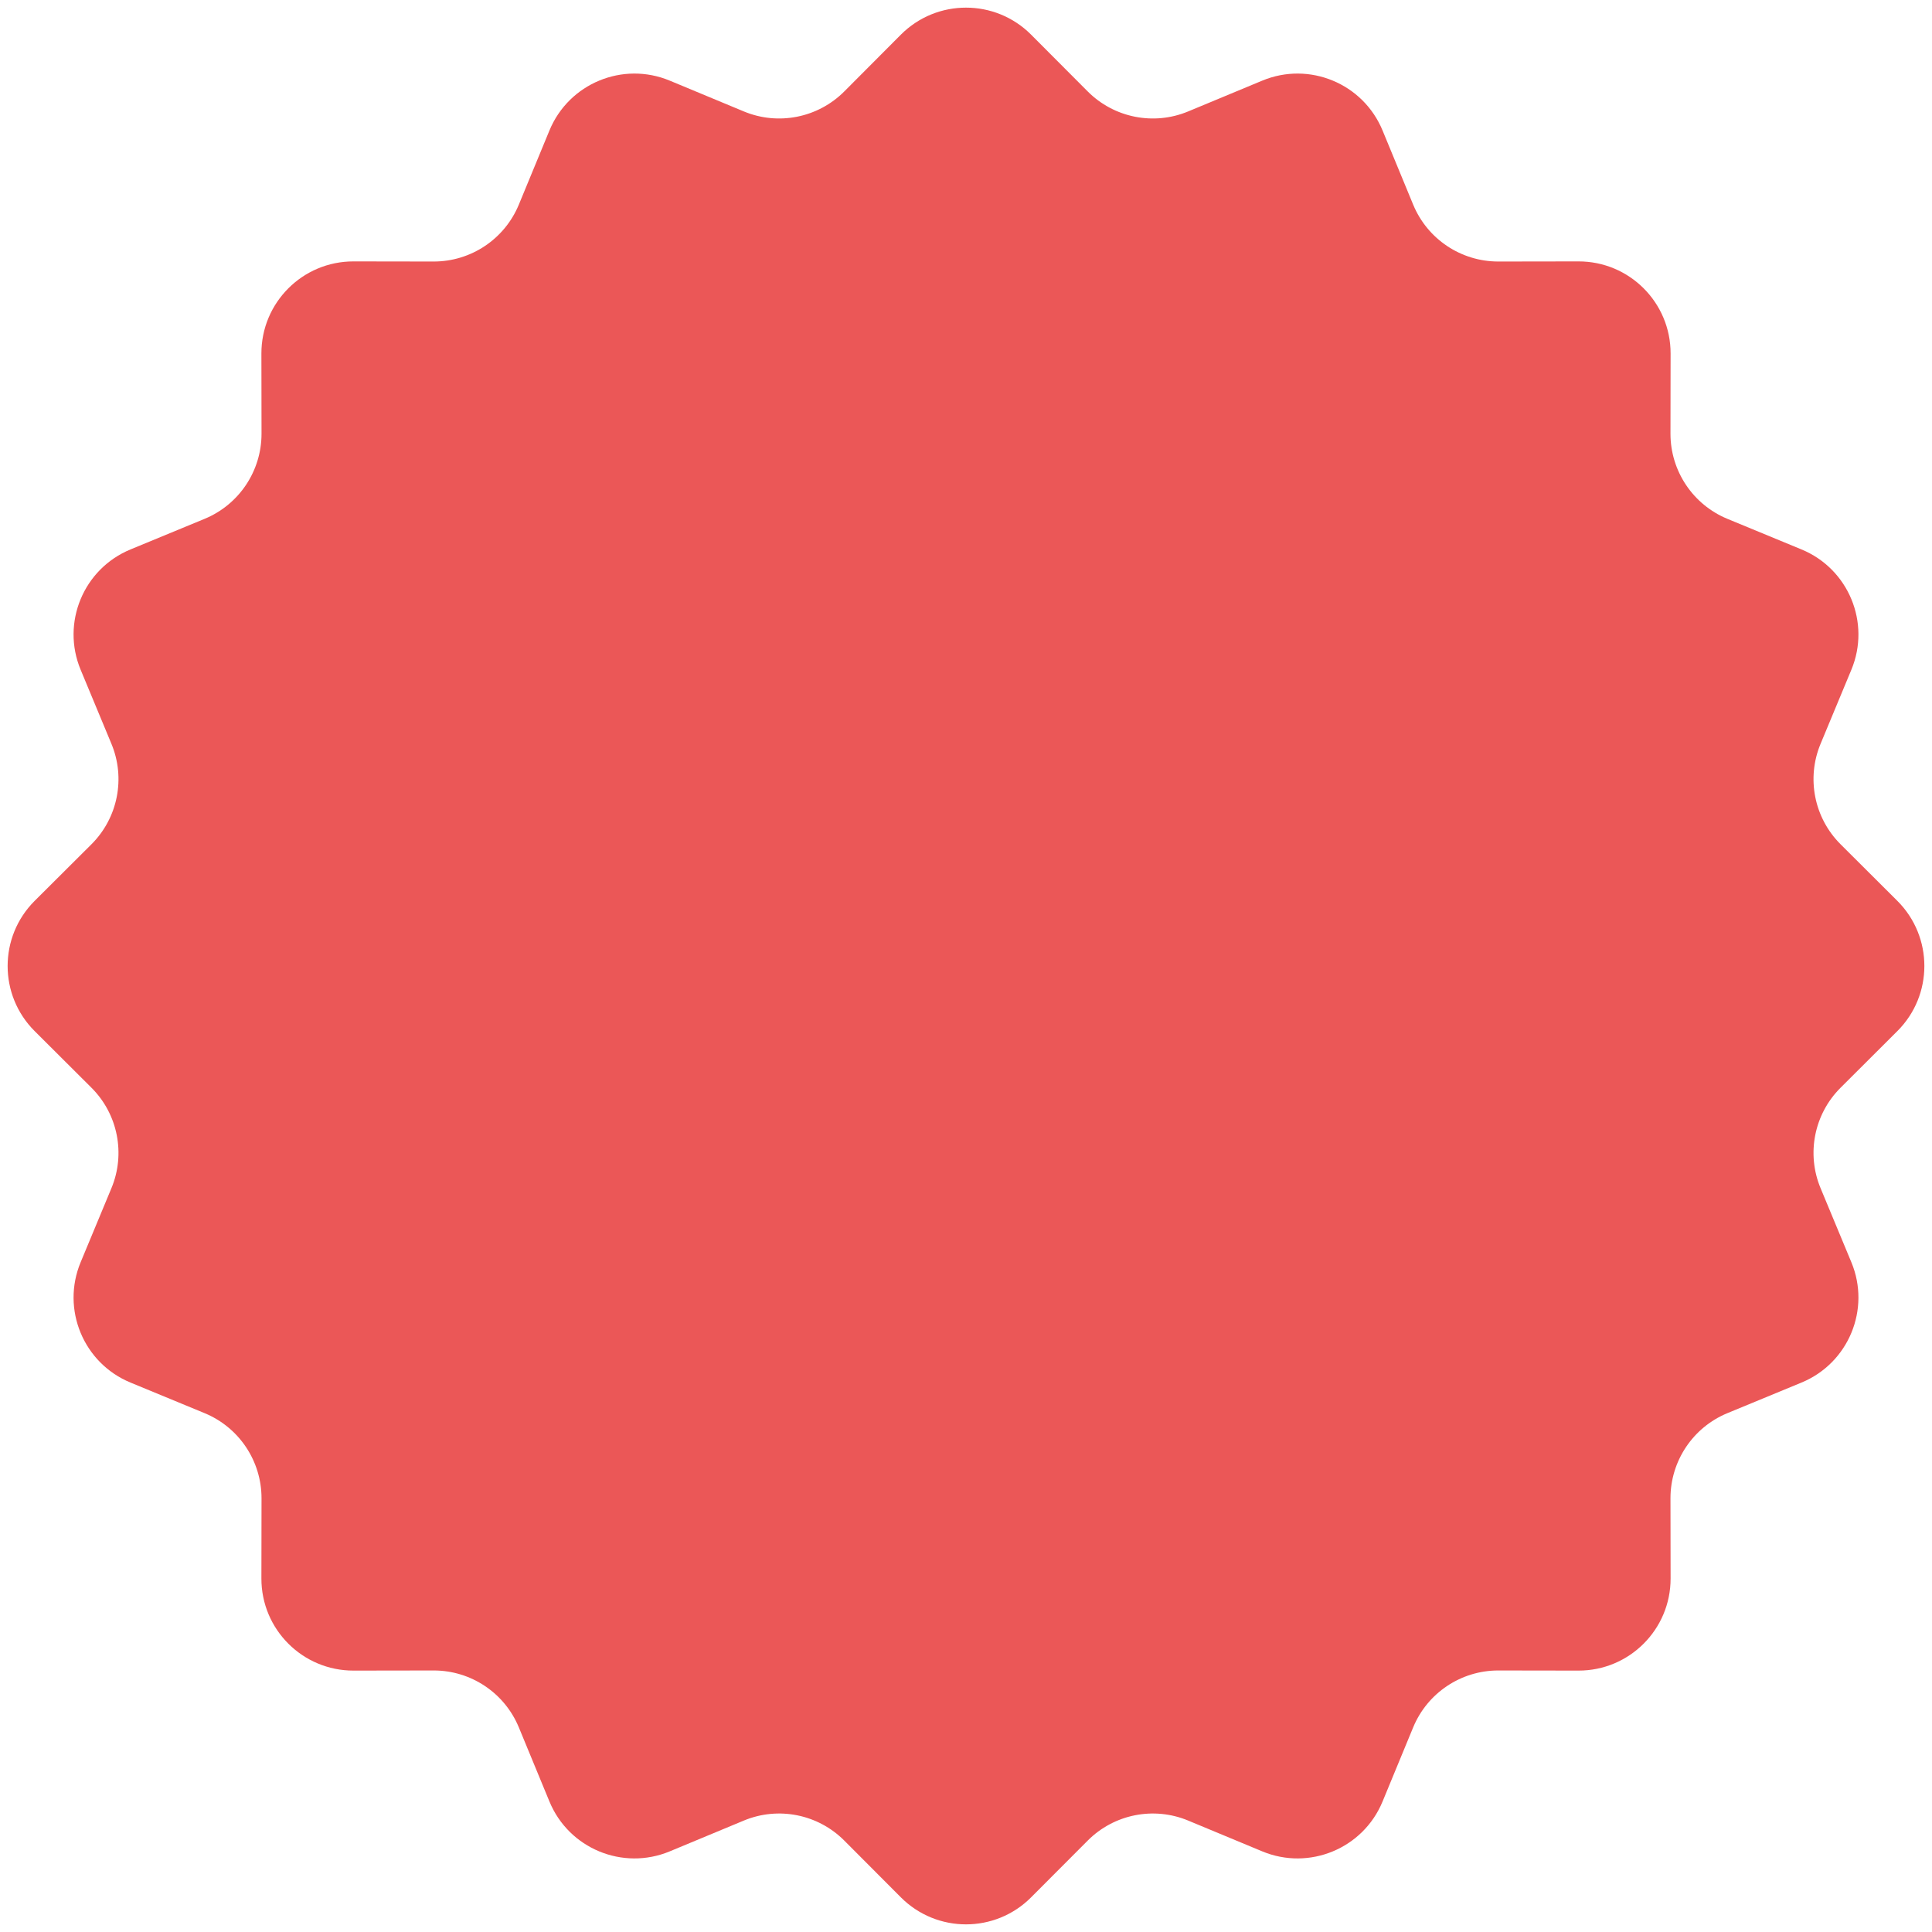
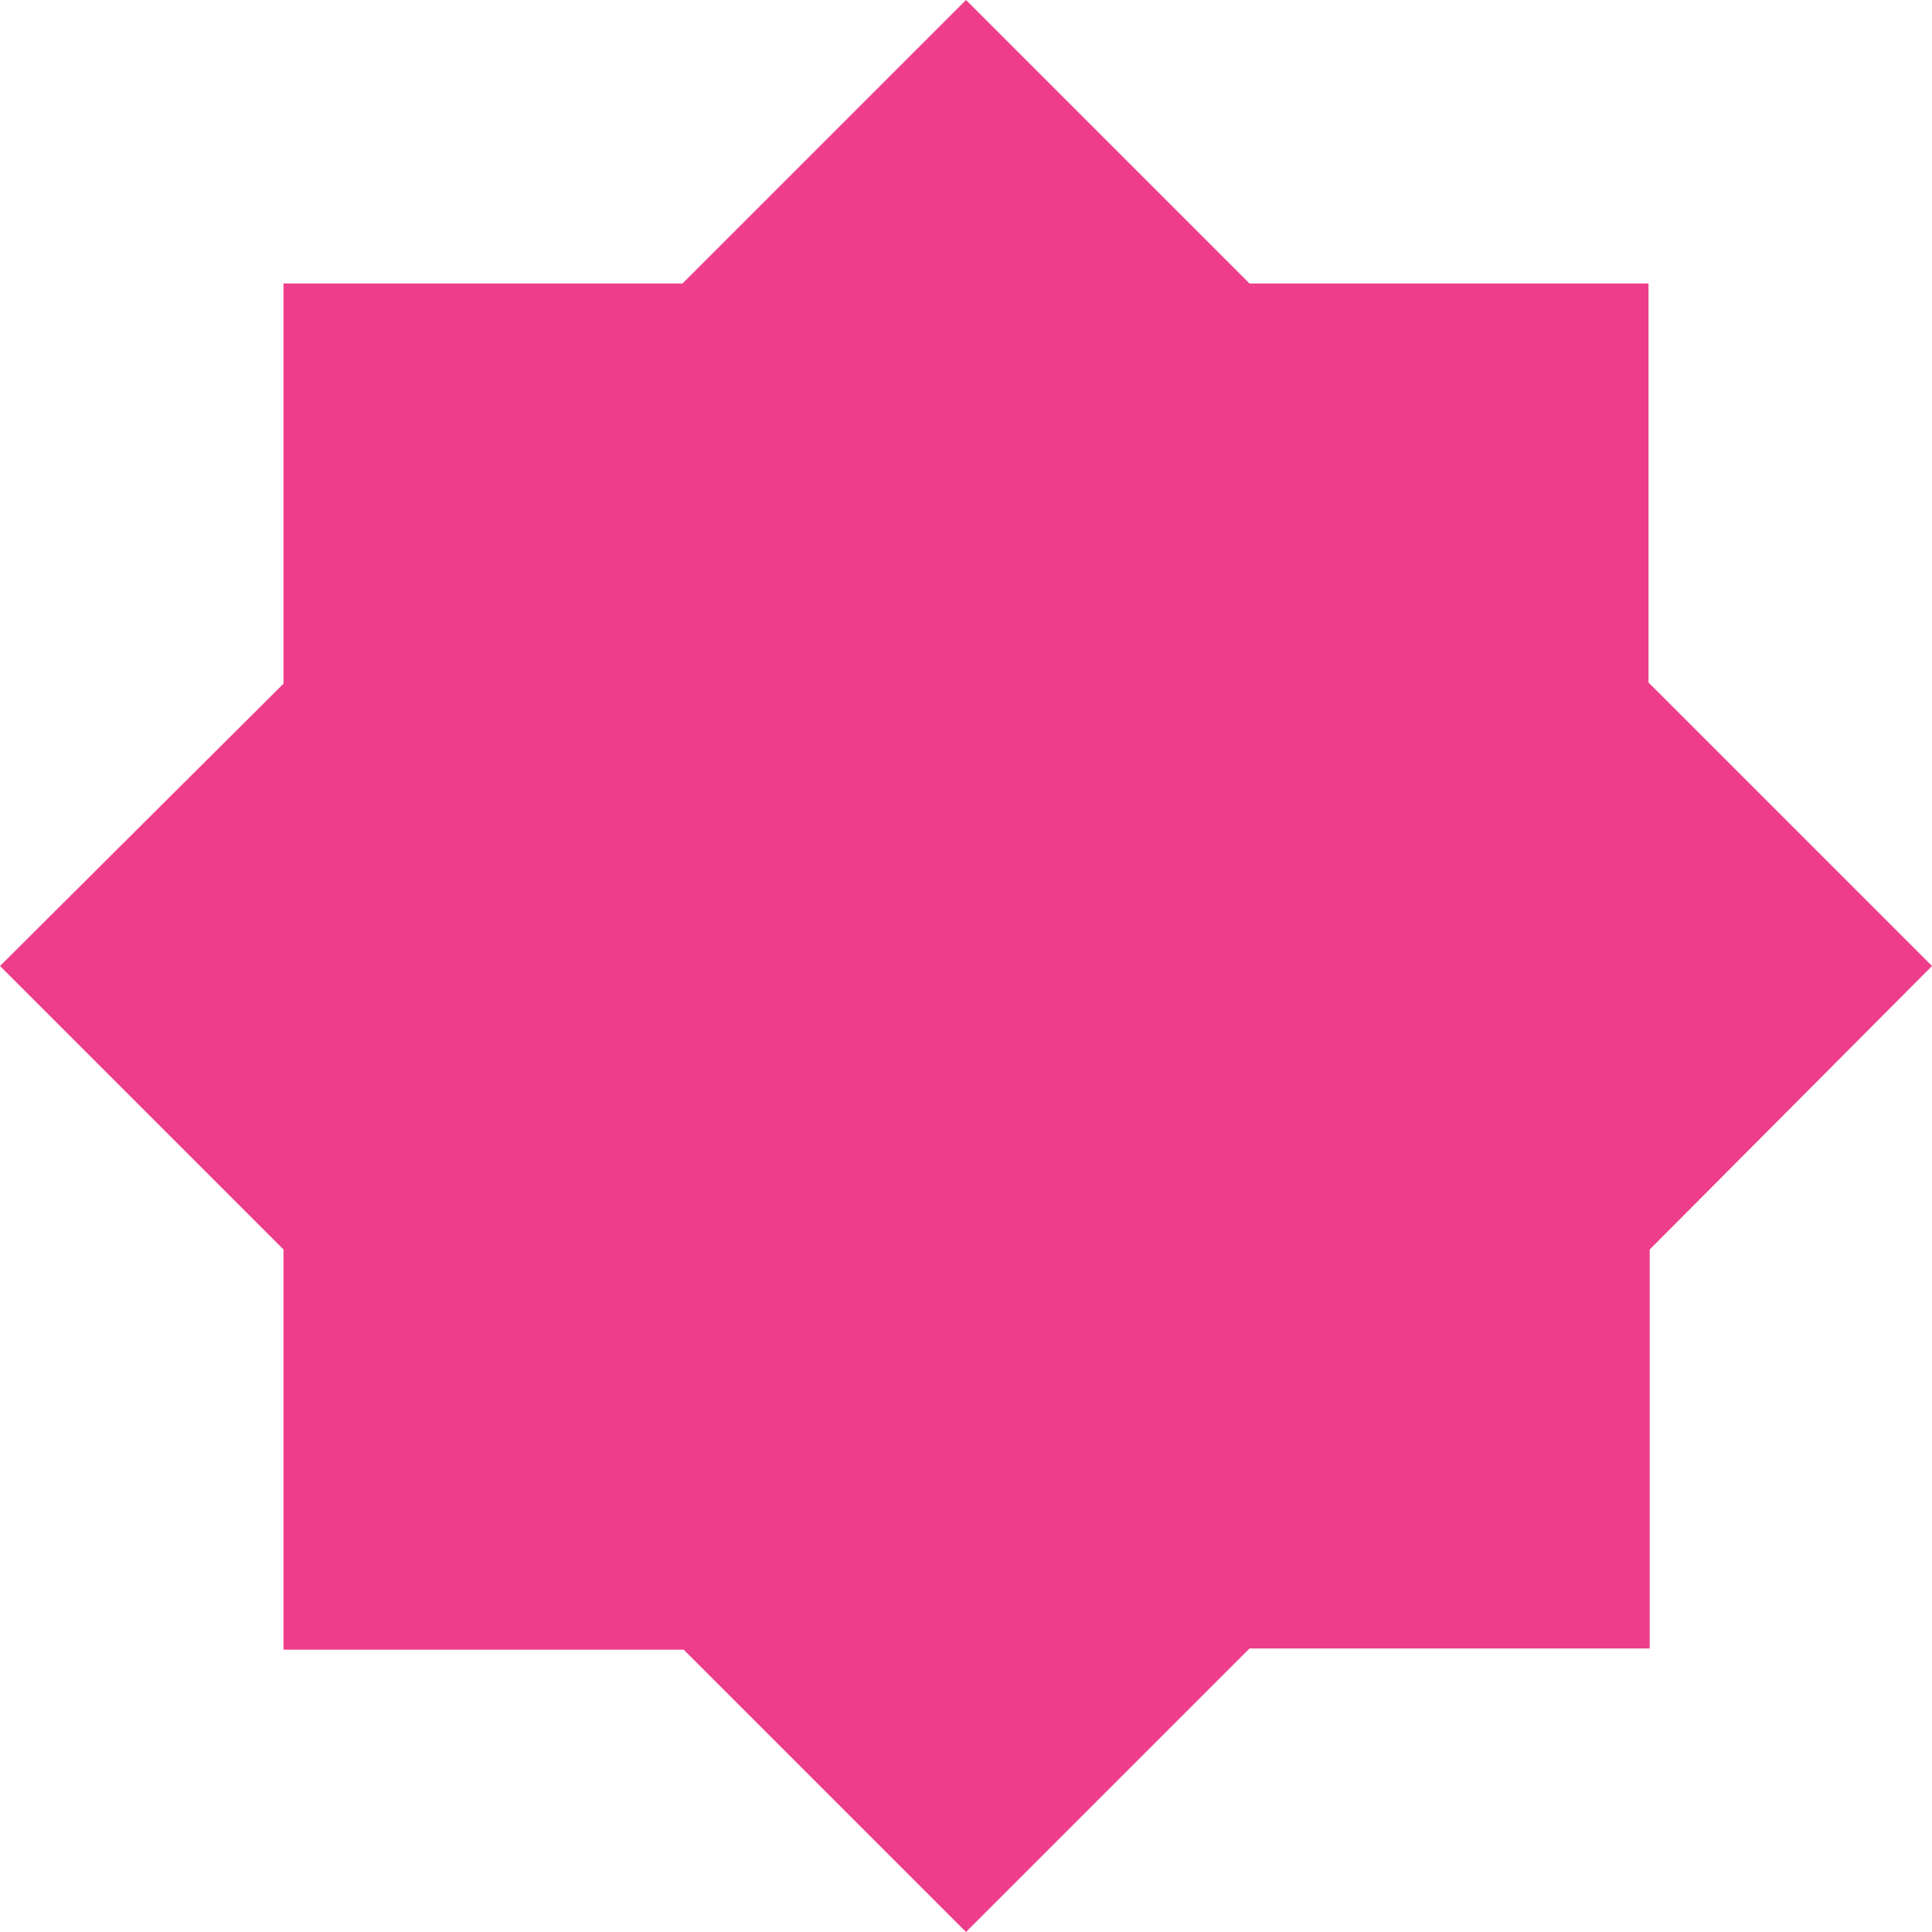
- <svg xmlns="http://www.w3.org/2000/svg" width="63" height="63" viewBox="0 0 63 63" fill="none">
-   <path d="M29.375 1.131C30.548 -0.045 32.452 -0.045 33.624 1.131L35.469 2.982C36.328 3.843 37.623 4.101 38.746 3.633L41.159 2.63C42.692 1.992 44.451 2.721 45.084 4.256L46.081 6.671C46.545 7.796 47.642 8.529 48.859 8.528L51.472 8.524C53.132 8.521 54.479 9.868 54.476 11.528L54.472 14.141C54.471 15.358 55.204 16.455 56.329 16.919L58.744 17.916C60.279 18.549 61.008 20.308 60.37 21.841L59.367 24.254C58.899 25.377 59.157 26.672 60.019 27.531L61.869 29.375C63.045 30.548 63.045 32.452 61.869 33.624L60.019 35.469C59.157 36.328 58.899 37.623 59.367 38.746L60.37 41.159C61.008 42.692 60.279 44.451 58.744 45.084L56.329 46.081C55.204 46.545 54.471 47.642 54.472 48.859L54.476 51.472C54.479 53.132 53.132 54.479 51.472 54.476L48.859 54.472C47.642 54.471 46.545 55.204 46.081 56.329L45.084 58.744C44.452 60.279 42.692 61.008 41.159 60.37L38.746 59.367C37.623 58.899 36.328 59.157 35.469 60.019L33.624 61.869C32.452 63.045 30.548 63.045 29.375 61.869L27.531 60.019C26.672 59.157 25.377 58.899 24.254 59.367L21.841 60.37C20.308 61.008 18.549 60.279 17.916 58.744L16.919 56.329C16.455 55.204 15.358 54.471 14.141 54.472L11.528 54.476C9.868 54.479 8.521 53.132 8.524 51.472L8.528 48.859C8.529 47.642 7.796 46.545 6.671 46.081L4.256 45.084C2.721 44.452 1.992 42.692 2.63 41.159L3.633 38.746C4.101 37.623 3.843 36.328 2.982 35.469L1.131 33.624C-0.045 32.452 -0.045 30.548 1.131 29.375L2.982 27.531C3.843 26.672 4.101 25.377 3.633 24.254L2.63 21.841C1.992 20.308 2.721 18.549 4.256 17.916L6.671 16.919C7.796 16.455 8.529 15.358 8.528 14.141L8.524 11.528C8.521 9.868 9.868 8.521 11.528 8.524L14.141 8.528C15.358 8.529 16.455 7.796 16.919 6.671L17.916 4.256C18.549 2.721 20.308 1.992 21.841 2.63L24.254 3.633C25.377 4.101 26.672 3.843 27.531 2.982L29.375 1.131Z" fill="#EB5757" />
+ <svg xmlns="http://www.w3.org/2000/svg" version="1.1" id="Capa_1" x="0px" y="0px" viewBox="0 0 490 490" style="enable-background:new 0 0 490 490;" xml:space="preserve" fill="#ee3d8a">
+   <path d="M418.1,173.1V71.9H316.9L245,0l-71.9,71.9H71.9v101.5L0,245l71.9,71.9v101.5h101.5L245,490l71.9-71.9h101.5V316.9L490,245    L418.1,173.1z" />
</svg>
